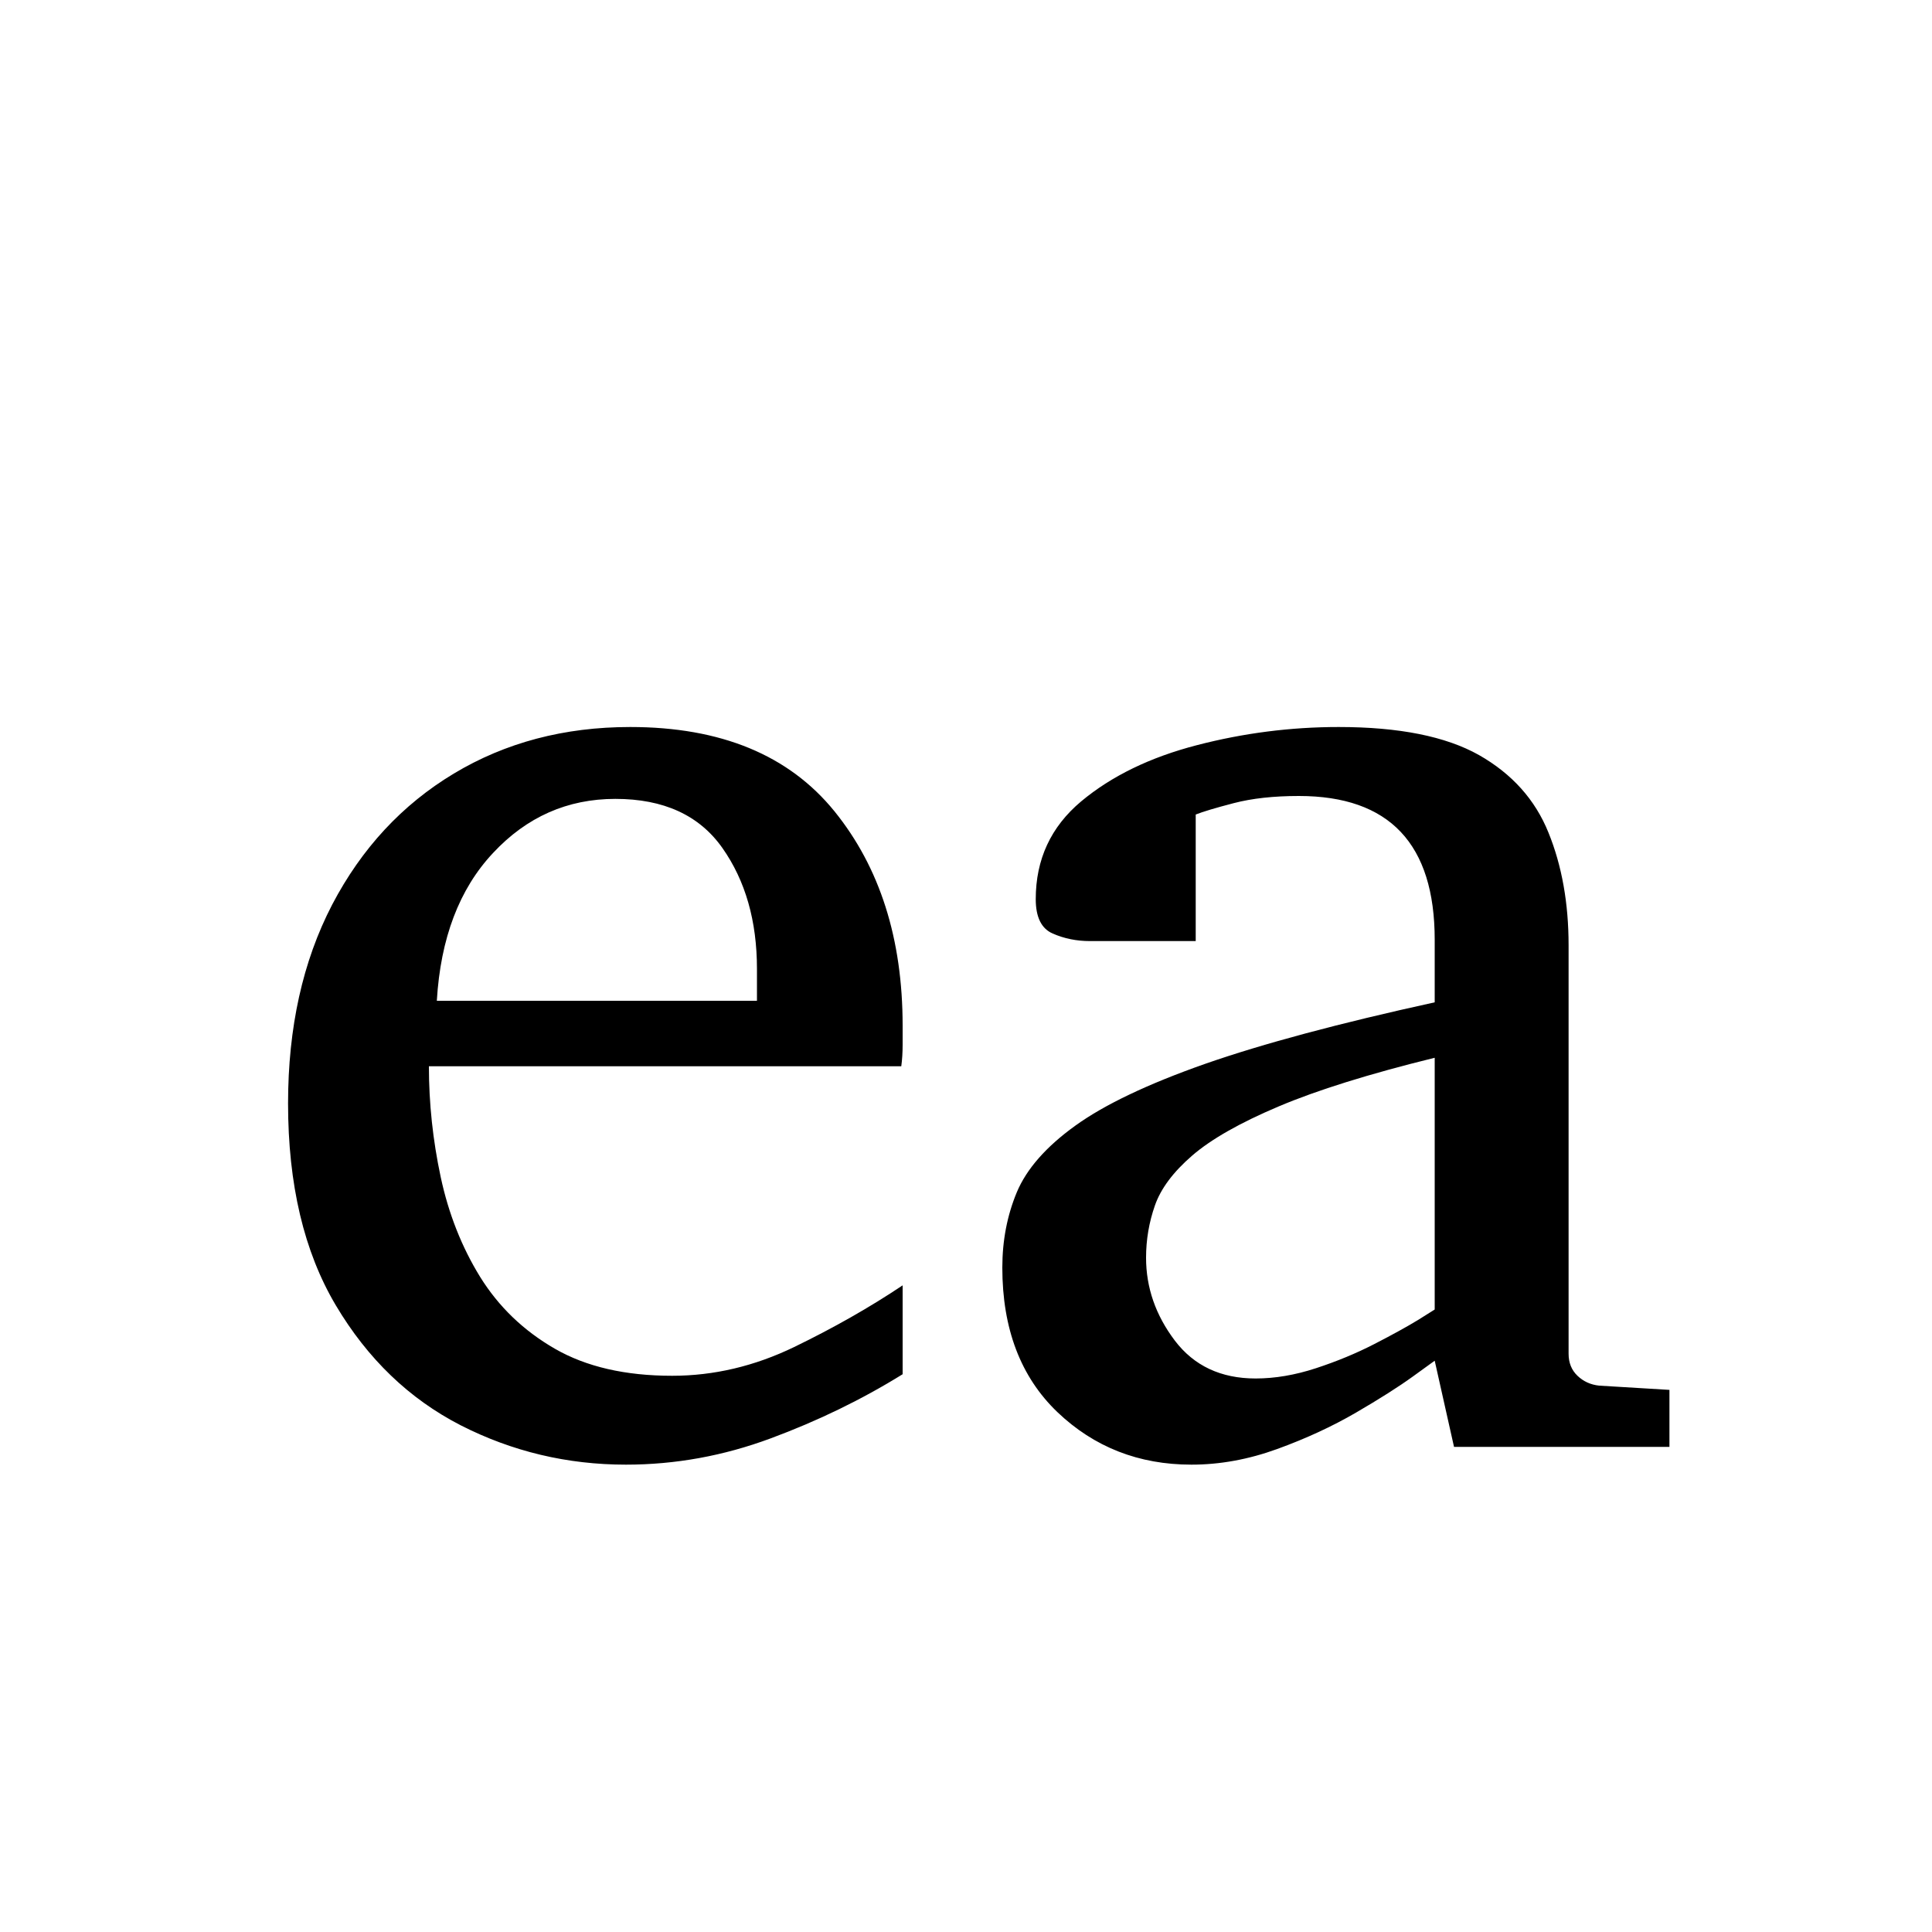
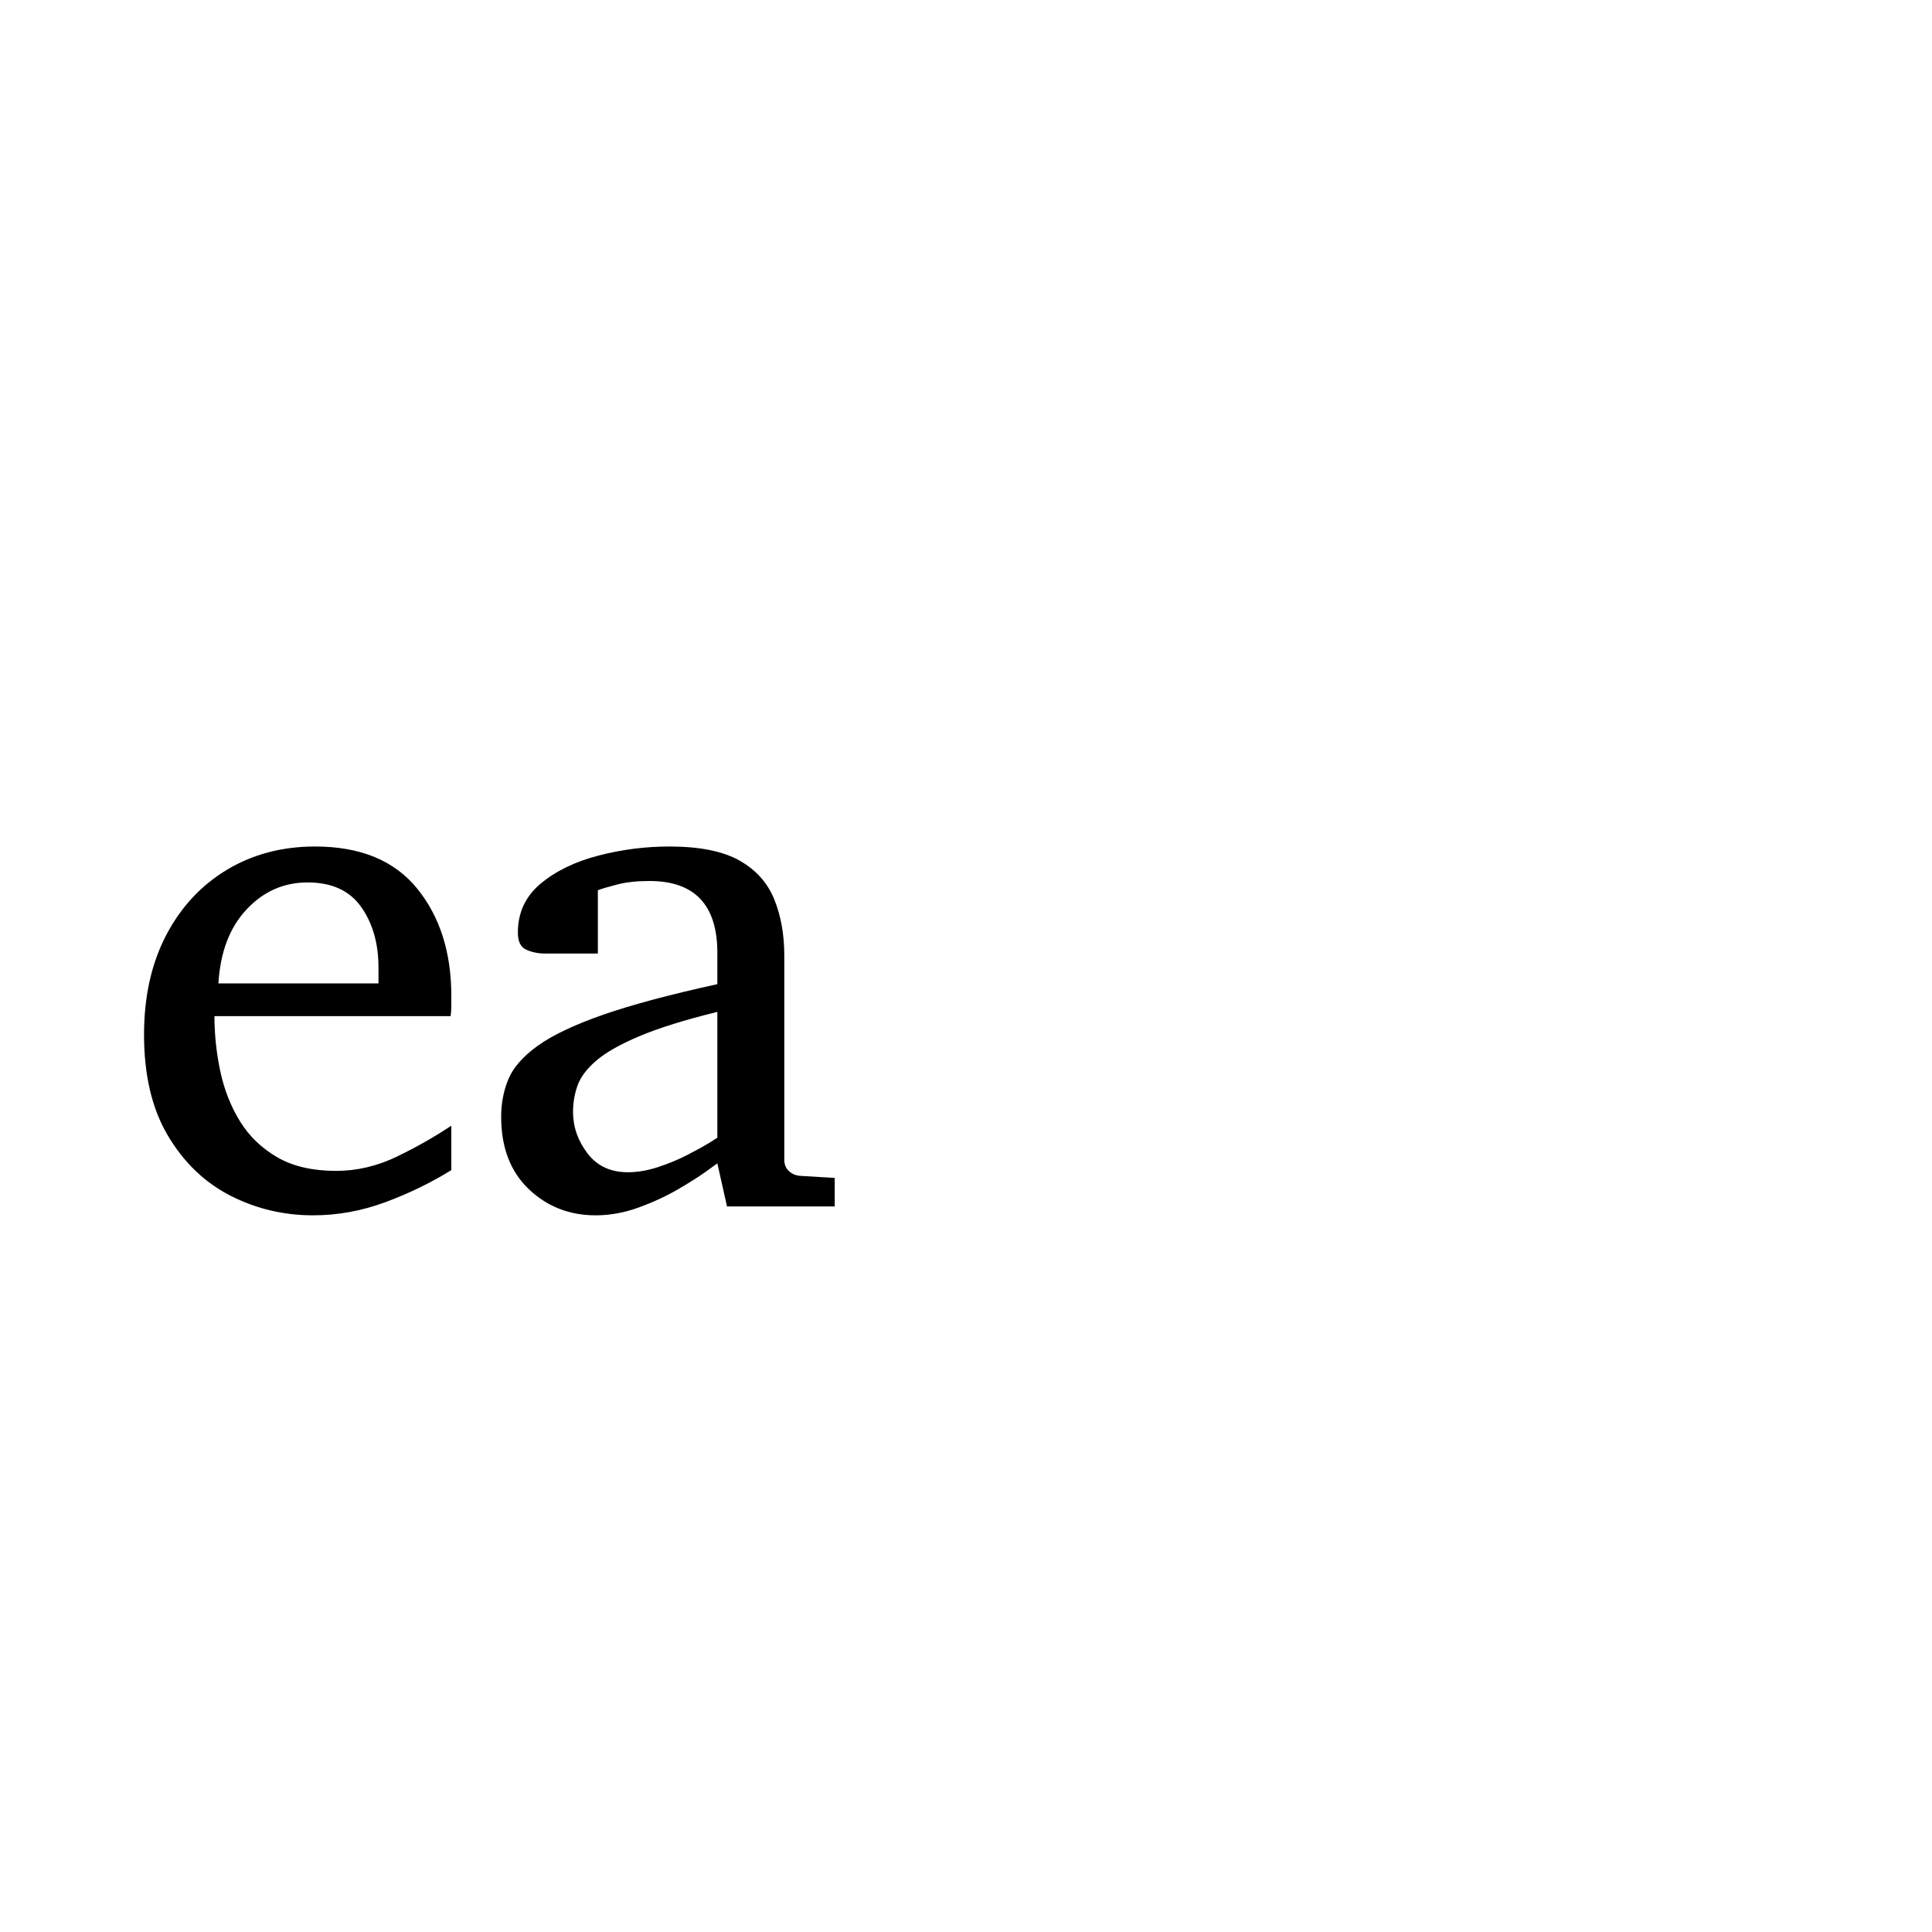
- <svg xmlns="http://www.w3.org/2000/svg" width="100" height="100" version="1.1" id="svg1" viewBox="0 0 100 100">
+ <svg xmlns="http://www.w3.org/2000/svg" width="100" height="100" version="1.1" id="svg1" viewBox="0 0 200 100">
  <path fill="black" d="M46.72 66.53L46.72 71.13Q43.56 73.09 39.89 74.45Q36.23 75.81 32.40 75.81L32.40 75.81Q27.84 75.81 23.84 73.77Q19.85 71.72 17.38 67.56Q14.91 63.40 14.91 57.11L14.91 57.11Q14.91 51.22 17.19 46.83Q19.48 42.45 23.49 40.04Q27.50 37.63 32.62 37.63L32.62 37.63Q39.65 37.63 43.19 41.99Q46.72 46.35 46.72 53.09L46.72 53.09Q46.72 53.46 46.72 54.07Q46.72 54.68 46.65 55.19L46.65 55.19L22.20 55.19Q22.20 58.06 22.81 60.92Q23.42 63.77 24.85 66.09Q26.29 68.41 28.72 69.81Q31.15 71.21 34.79 71.21L34.79 71.21Q38.03 71.21 41.11 69.72Q44.18 68.23 46.72 66.53L46.72 66.53ZM22.61 51.80L39.18 51.80L39.18 50.15Q39.18 46.43 37.39 43.89Q35.60 41.35 31.85 41.35L31.85 41.35Q28.13 41.35 25.52 44.15Q22.90 46.94 22.61 51.80L22.61 51.80ZM86.41 71.94L86.41 74.89L75.26 74.89L74.26 70.43Q74.26 70.43 73.14 71.24Q72.02 72.05 70.18 73.12Q68.34 74.19 66.11 75Q63.88 75.81 61.67 75.81L61.67 75.81Q57.58 75.81 54.73 73.09Q51.88 70.36 51.88 65.61L51.88 65.61Q51.88 63.51 52.63 61.71Q53.39 59.90 55.65 58.27Q57.92 56.63 62.39 55.06Q66.86 53.50 74.26 51.88L74.26 51.88L74.26 48.64Q74.26 41.20 67.23 41.20L67.23 41.20Q65.28 41.20 63.86 41.57Q62.44 41.94 61.89 42.16L61.89 42.16L61.89 48.71L56.41 48.71Q55.38 48.71 54.49 48.32Q53.61 47.94 53.61 46.54L53.61 46.54Q53.61 43.45 55.96 41.48Q58.32 39.51 61.95 38.57Q65.57 37.63 69.29 37.63L69.29 37.63Q73.97 37.63 76.55 39.08Q79.12 40.54 80.15 43.10Q81.19 45.66 81.19 48.93L81.19 48.93L81.19 70.07Q81.19 70.77 81.65 71.21Q82.11 71.65 82.77 71.72L82.77 71.72L86.41 71.94ZM74.26 67.78L74.26 67.78L74.26 54.75Q69.18 56.00 66.18 57.27Q63.18 58.54 61.71 59.81Q60.24 61.08 59.78 62.39Q59.32 63.70 59.32 65.10L59.32 65.10Q59.32 67.42 60.81 69.39Q62.30 71.35 64.99 71.35L64.99 71.35Q66.49 71.35 68.11 70.82Q69.73 70.29 71.13 69.57Q72.53 68.85 73.40 68.32Q74.26 67.78 74.26 67.78Z" />
</svg>
